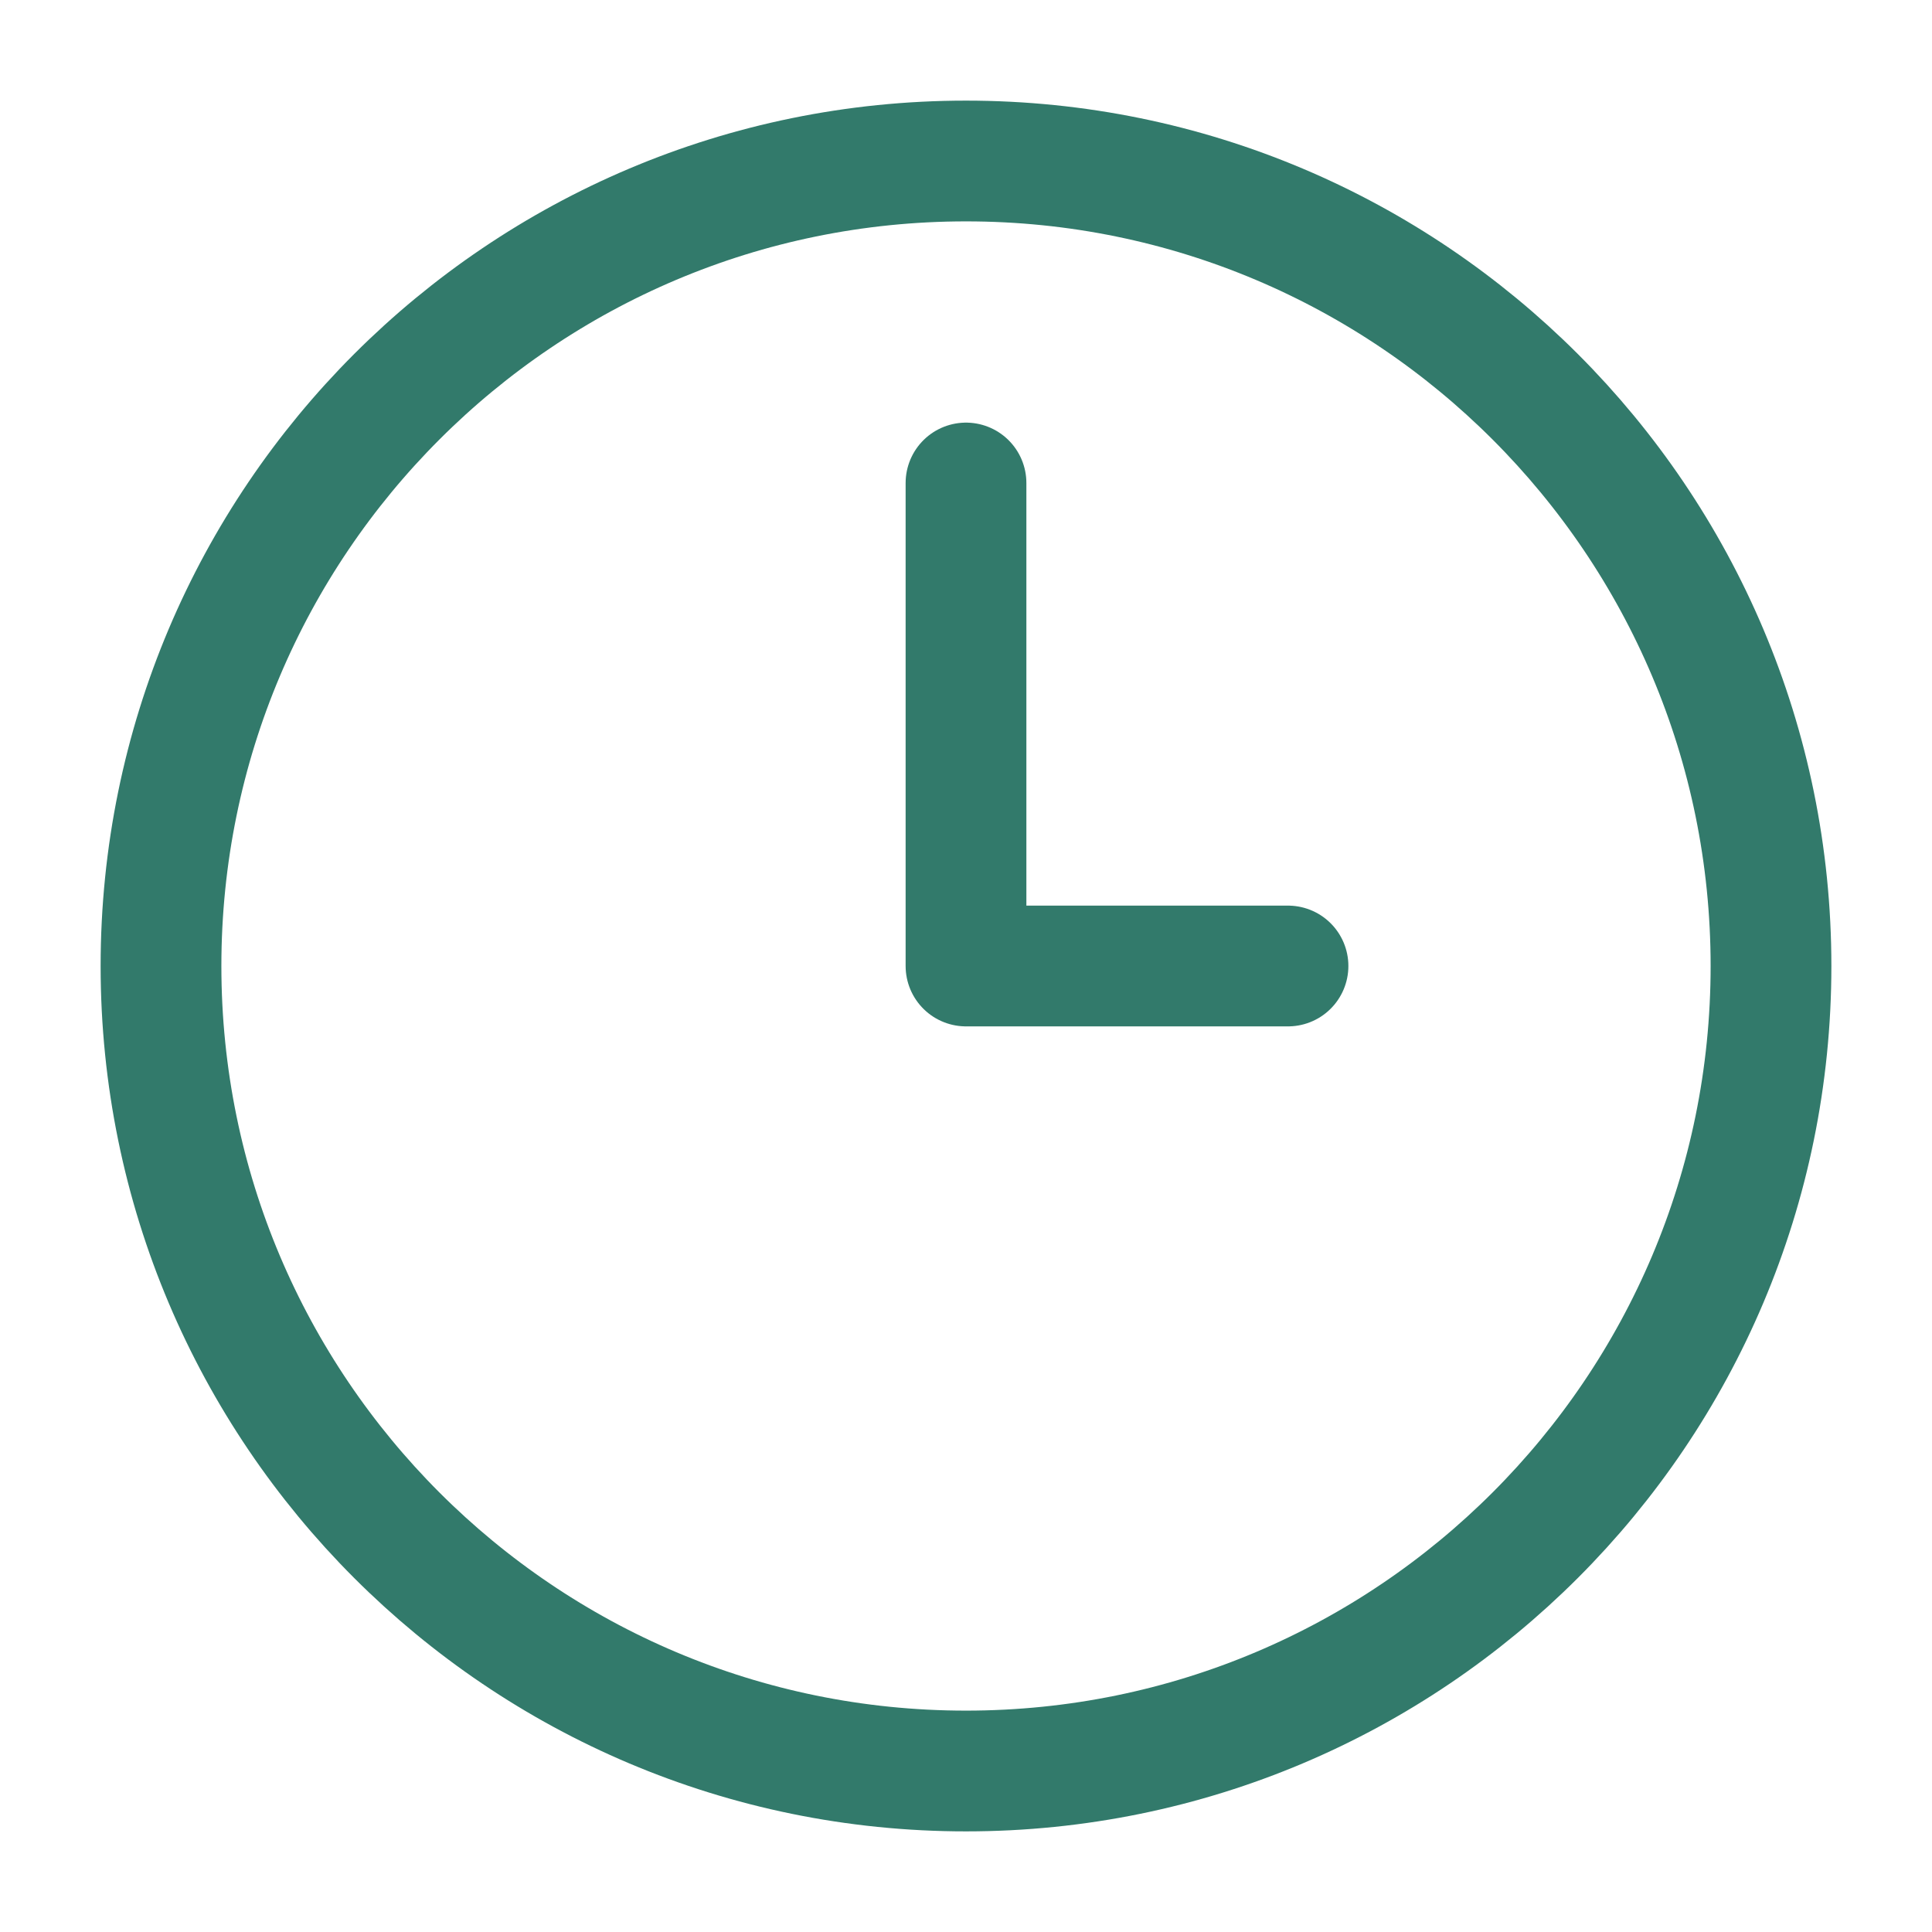
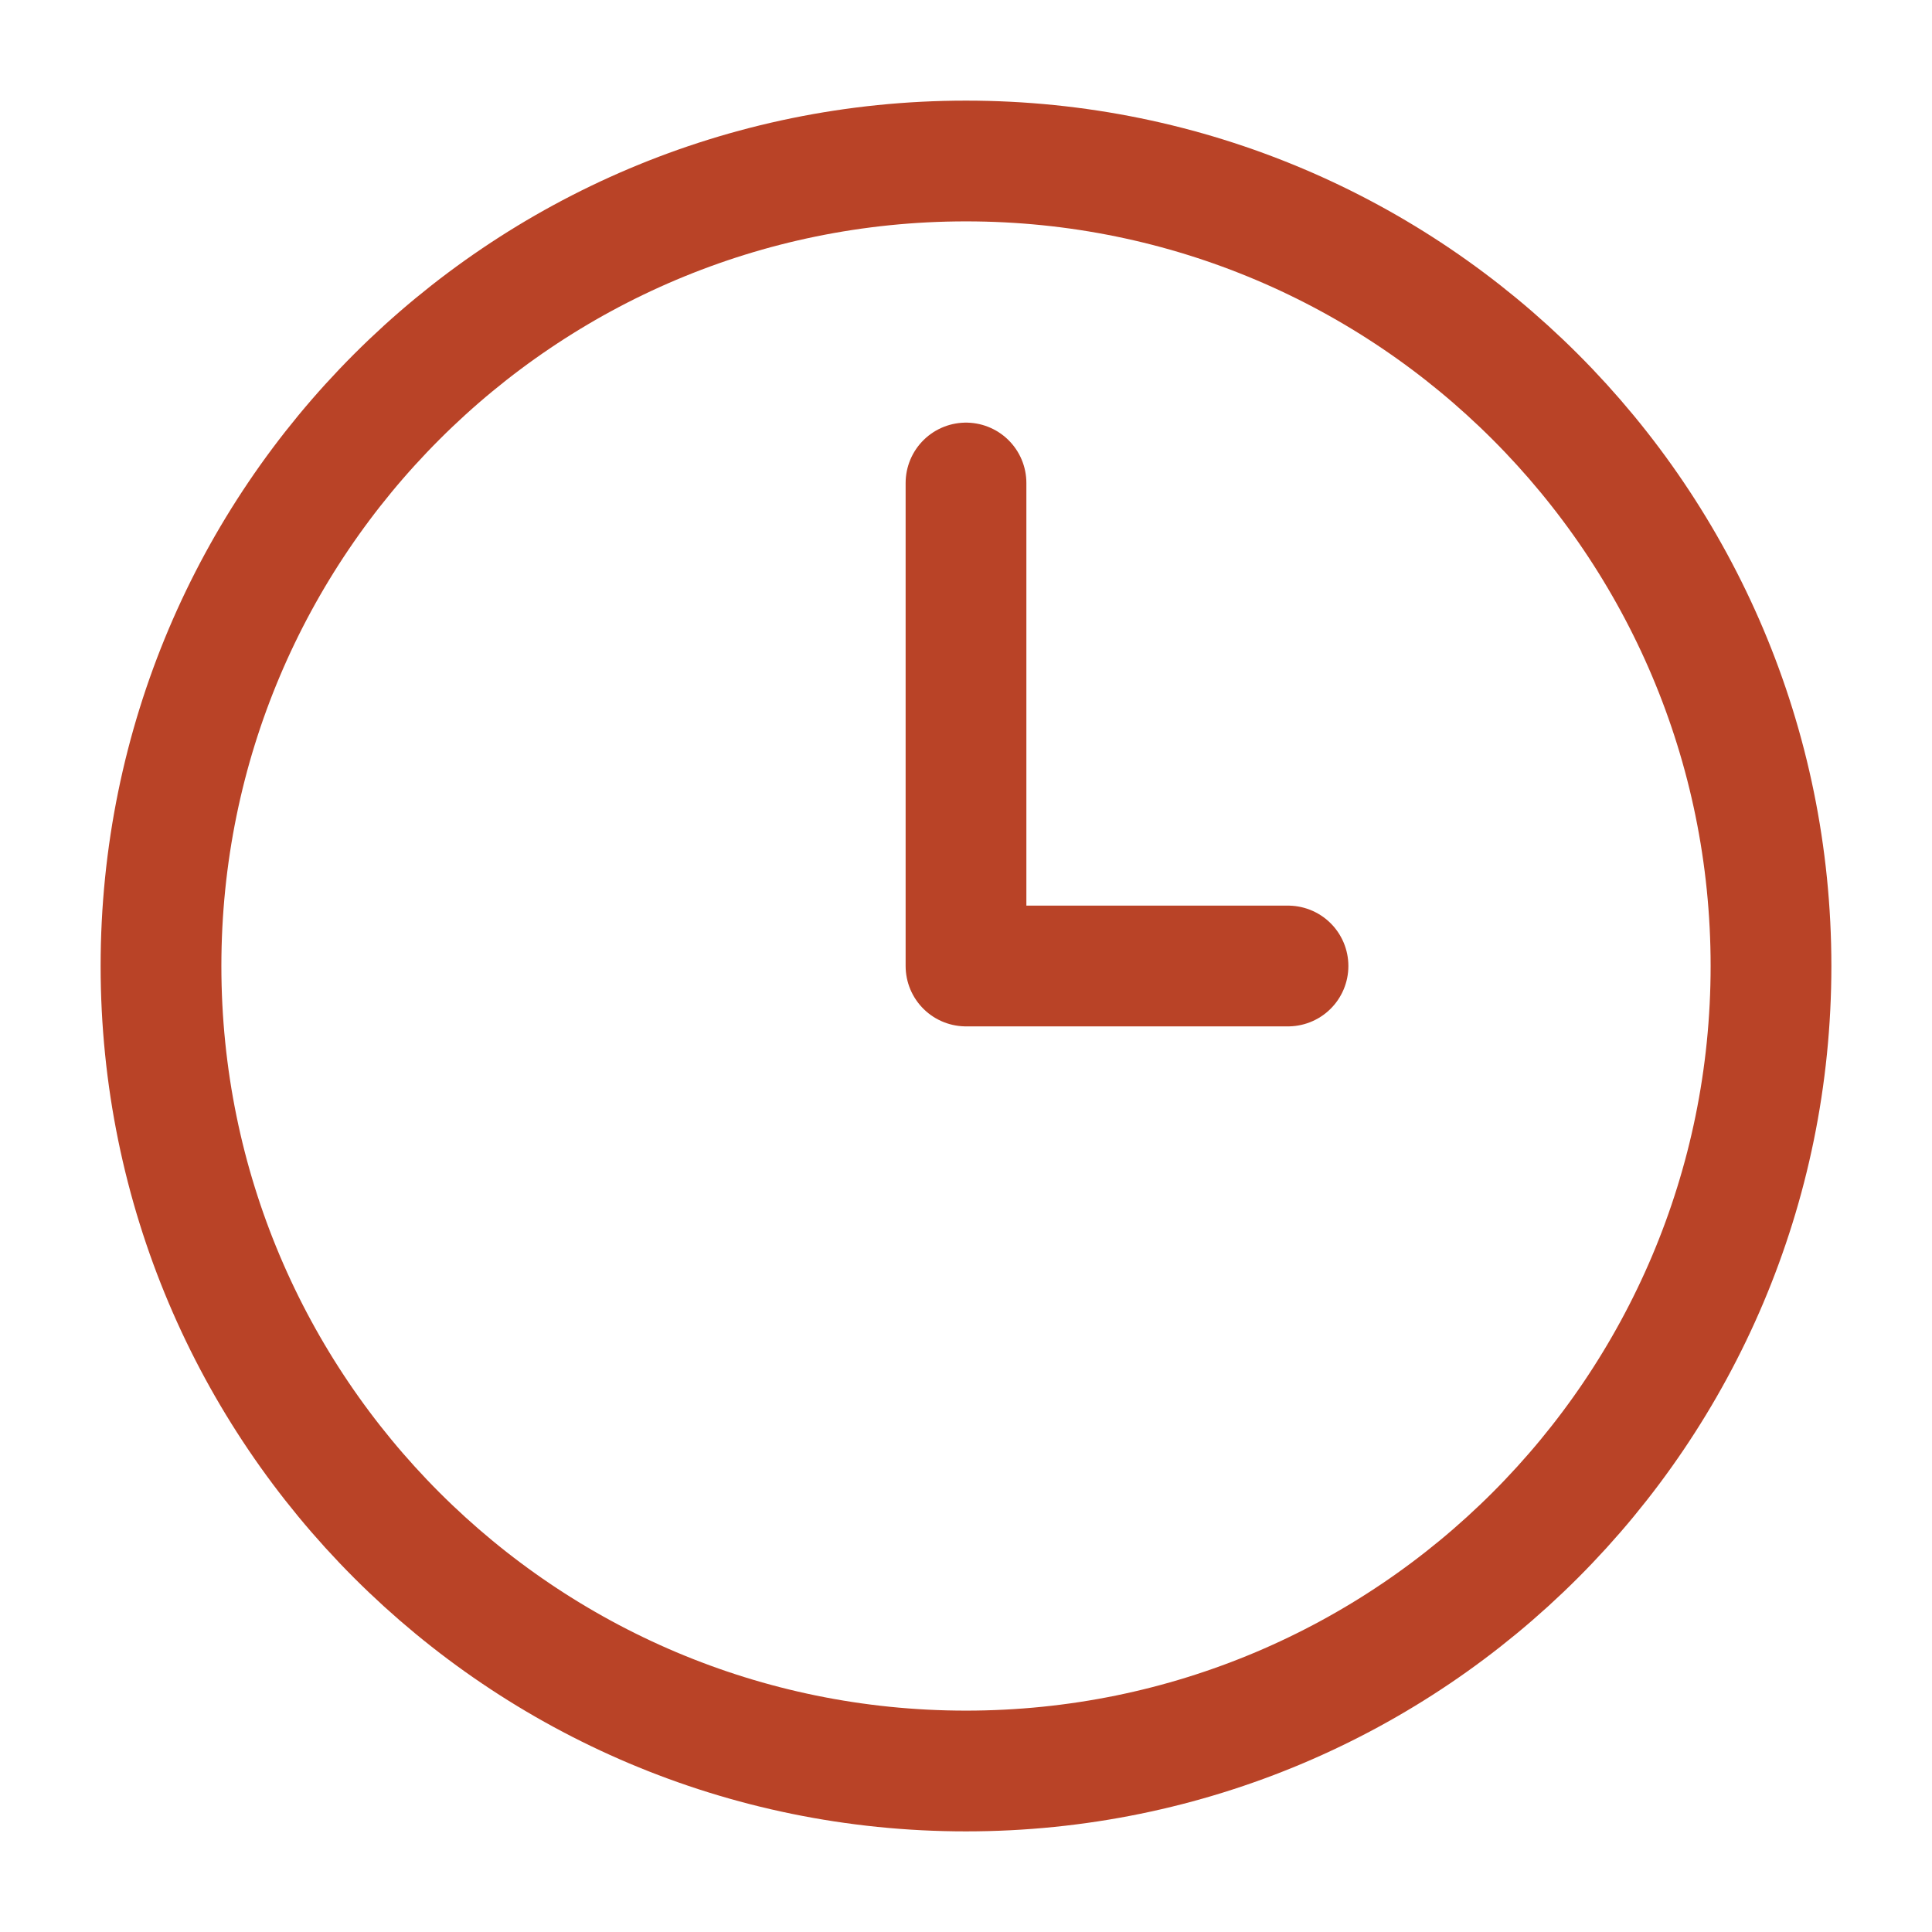
- <svg xmlns="http://www.w3.org/2000/svg" viewBox="0 0 24 24" fill="none" stroke="#327A6B" stroke-width="1.5" stroke-linecap="round" stroke-linejoin="round">
+ <svg xmlns="http://www.w3.org/2000/svg" viewBox="0 0 24 24" fill="none" stroke="#B94327" stroke-width="1.5" stroke-linecap="round" stroke-linejoin="round">
  <circle cx="12" cy="12" r="10" />
  <path d="M12 6v6h4" />
</svg>
